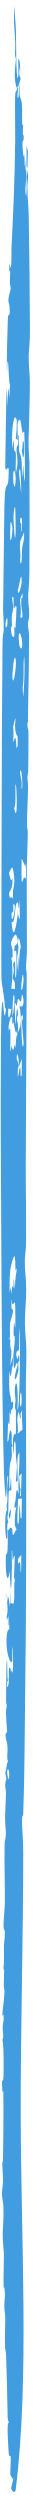
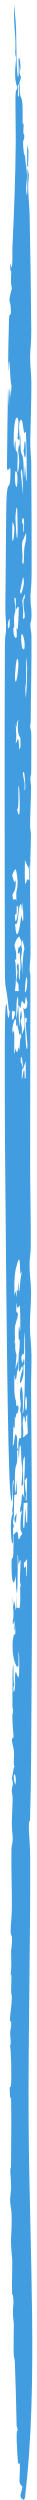
- <svg xmlns="http://www.w3.org/2000/svg" width="4" height="272" viewBox="0 0 4 272" fill="none">
-   <path d="M0.142 104.171C0.174 93.206 0.173 81.202 0.273 70.194C0.286 68.843 0.386 68.935 0.401 68.556C0.441 67.52 0.325 66.895 0.336 66.14C0.392 62.467 0.422 59.032 0.473 55.429C0.526 51.717 0.833 53.474 0.914 52.185C1.073 49.666 0.656 51.807 0.568 50.817C0.603 47.928 0.659 45.014 0.714 42.12C0.75 42.827 0.784 43.534 0.817 44.248C0.83 42.987 0.9 41.182 0.999 43.294C1.03 42.828 1.066 42.392 1.096 41.913C0.948 41.78 0.944 39.547 0.857 39.343C0.769 39.139 0.785 40.394 0.777 40.387C0.668 40.303 0.837 35.153 0.851 34.782C0.887 33.8 1.068 34.662 1.059 33.826C1.044 32.39 0.666 33.345 1.171 31.402C1.012 30.628 1.097 30.561 1.112 29.581C1.113 29.452 1.019 29.552 1.017 29.495C0.953 28.012 1.123 29.153 1.133 29.145C1.294 29.011 1.228 27.419 1.245 27.084C1.452 22.878 1.593 19.797 1.654 15.358C1.667 14.399 1.613 11.476 1.644 10.547C1.674 9.632 1.788 10.124 1.845 9.645C1.57 8.875 1.542 8.142 1.731 6.418C1.531 5.775 1.694 5.858 1.658 4.628C1.628 3.604 1.391 1.818 1.603 0.692C1.579 1.984 1.68 1.851 1.734 3.306C1.753 3.79 1.738 8.84 1.947 8.465C2.056 8.269 1.963 6.595 1.983 6.531C2.1 6.154 2.24 7.089 2.187 7.917C2.164 7.71 2.141 7.462 2.119 7.24C1.966 9.099 2.529 7.822 2.036 9.234C1.976 9.408 1.914 9.34 1.849 9.628C1.875 9.687 1.942 9.335 1.952 9.639C1.963 9.948 1.837 10.536 1.941 10.624C2.092 10.756 2.037 9.472 2.046 9.376C2.045 9.375 2.044 9.374 2.043 9.373C2.127 8.52 2.13 10.302 2.144 10.387C2.236 10.939 2.31 10.563 2.385 11.391C2.428 11.863 2.397 13.066 2.41 13.509C2.423 13.95 2.497 13.264 2.512 13.561C2.526 13.858 2.47 14.227 2.487 14.575C2.494 14.724 2.574 14.717 2.576 14.789C2.604 15.563 2.44 15.055 2.447 15.756C2.452 16.211 2.602 17.737 2.652 16.685C2.666 17.191 2.676 17.684 2.687 18.187C2.712 17.869 2.729 17.542 2.758 17.233C2.717 18.179 2.852 18.607 2.86 19.2C2.868 19.794 2.702 20.325 2.779 20.977C2.945 22.371 2.879 18.922 2.911 18.494C2.923 18.327 3.05 18.968 3.053 19.067C3.067 19.505 2.973 20.023 2.976 20.361C2.987 21.571 3.106 22.312 3.126 23.465C3.195 27.391 3.245 32.261 3.257 35.98C3.262 37.365 3.122 38.198 3.124 38.82C3.128 40.274 3.246 40.453 3.248 41.721C3.25 43.609 3.137 46.269 3.109 47.845C3.089 48.936 3.201 49.924 3.202 50.208C3.229 54.151 3.209 58.949 3.198 62.217C3.193 63.754 3.061 64.483 3.064 64.8C3.075 66.165 3.187 65.799 3.171 66.906C3.163 67.503 3.057 67.614 3.052 67.694C3.015 68.398 3.153 68.539 3.155 69.088C3.17 72.248 3.068 75.291 3.043 78.419C3.041 78.646 2.98 78.626 2.982 78.773C2.995 79.404 3.093 79.111 3.097 79.771C3.107 81.143 3.086 82.552 3.069 84.007C3.067 84.151 2.988 84.215 2.986 84.545C2.985 84.875 3.059 85.126 3.053 85.644C3.037 86.998 2.943 88.334 2.932 89.768C2.931 90.005 3.025 90.299 3.023 90.655C3.015 91.772 2.923 93.425 2.916 94.382C2.895 97.539 2.938 100.452 2.928 103.426C2.925 104.124 2.835 104.743 2.831 105.107C2.824 105.927 2.909 105.308 2.907 106.139C2.884 112.922 2.821 119.731 2.802 126.595C2.794 129.29 2.868 132.571 2.835 135.176C2.821 136.259 2.705 136.455 2.701 137.221C2.695 138.588 2.841 138.836 2.851 140.278C2.858 141.428 2.706 142.746 2.71 143.943C2.715 145.139 2.856 145.692 2.868 147.067C2.878 148.199 2.807 149.78 2.813 151.013C2.868 162.31 2.886 173.435 2.732 184.801C2.677 188.811 2.681 193.261 2.525 197.406C2.511 197.795 2.375 197.199 2.399 198.447C2.412 199.118 2.528 200.054 2.528 201.604C2.529 210.82 2.238 220.649 2.254 230.02C2.278 244.056 3.207 258.607 1.723 270.799C1.65 271.397 1.305 271.071 1.208 270.712C1.28 270.38 1.364 270.073 1.445 269.725C1.014 269.285 1.126 269.362 1.171 267.738C1.199 266.738 1.011 267.536 0.96 267.003C0.895 266.311 0.693 263.065 0.977 263.69C0.928 263.489 0.882 263.303 0.834 263.107C0.799 260.757 0.736 258.474 0.662 256.175C0.649 255.778 0.559 255.76 0.546 255.35C0.511 254.248 0.573 253.374 0.569 252.239C0.566 251.623 0.462 251.537 0.472 250.73C0.482 249.923 0.622 249.941 0.473 248.84C0.295 249.556 0.434 246.358 0.428 245.221C0.427 245.055 0.274 243.701 0.295 242.981C0.315 242.259 0.42 241.164 0.367 240.047C0.342 239.523 0.22 239.205 0.215 238.64C0.212 238.243 0.323 237.766 0.329 237.263C0.336 236.76 0.25 235.672 0.249 235.473C0.246 234.753 0.32 235.547 0.326 235.055C0.352 232.68 0.403 229.92 0.36 227.578C0.355 227.29 0.263 227.688 0.26 227.65C0.156 225.695 0.27 226.739 0.353 226.211C0.434 225.7 0.405 221.959 0.247 221.931C0.445 221.816 0.297 220.984 0.292 220.768C0.273 219.927 0.443 220.093 0.393 219.278C0.375 218.979 0.258 219.56 0.262 219.239C0.274 218.445 0.462 217.731 0.484 216.673C0.49 216.418 0.407 216.335 0.412 215.881C0.416 215.426 0.524 213.522 0.347 214.4C0.491 213.245 0.415 213.012 0.424 211.668C0.426 211.328 0.561 210.89 0.523 210.166C0.509 209.921 0.381 209.927 0.381 209.559C0.382 208.715 0.518 207.921 0.527 206.851C0.544 204.85 0.459 202.719 0.5 200.632C0.511 200.065 0.639 200.207 0.645 199.382C0.645 199.261 0.538 198.267 0.55 197.697C0.558 197.354 0.643 195.577 0.65 195.219C0.663 194.626 0.538 194.52 0.564 194.195C0.638 193.257 0.819 194.01 0.571 192.88C0.712 192.509 0.701 191.849 0.873 191.638C0.686 191.253 0.869 190.755 0.809 190.01C0.748 189.264 0.387 188.651 0.779 188.472C0.733 188.124 0.657 186.64 0.652 186.39C0.638 185.653 0.745 186.047 0.732 185.491C0.73 185.393 0.656 185.495 0.665 184.866C0.672 184.454 0.687 181.43 0.698 181.25C0.822 179.19 0.767 182.372 0.846 182.818C0.825 182.897 0.803 182.974 0.782 183.058C0.744 183.968 0.913 183.451 0.953 183.038C0.994 182.626 0.922 181.854 0.978 181.512C1.006 181.341 1.207 181.447 1.181 181.964C1.244 181.411 1.307 182.167 1.366 181.948C1.43 181.708 1.459 179.223 1.349 179.209C1.343 179.673 1.345 180.251 1.338 180.721C1.144 181.334 0.495 179.467 0.763 177.758C0.957 176.518 1.101 178.563 0.952 175.628C0.943 176.079 0.924 176.461 0.914 176.871C0.77 176.914 0.931 176.25 0.886 175.906C0.864 175.742 0.759 176.757 0.728 175.875C0.937 175.117 0.732 174.533 0.734 173.262C0.769 173.615 0.805 173.969 0.84 174.323C0.997 172.175 1.028 177.165 1.127 172.988C1.132 173.49 1.128 173.991 1.137 174.496C1.213 174.251 1.434 174.644 1.481 174.425C1.607 173.85 1.536 172.999 1.549 172.298C1.555 171.991 1.614 172.182 1.614 172.156C1.623 171.736 1.534 171.828 1.53 171.459C1.525 170.995 1.615 169.655 1.606 169.438C1.583 168.875 1.407 169.811 1.394 169.757C1.311 169.398 1.384 168.666 1.274 168.704C1.343 170.466 1.227 175.543 1.062 170.949C0.88 172.215 0.637 171.848 0.624 170.027C0.614 168.521 0.708 169.493 0.819 168.709C0.833 168.608 0.892 166.591 0.816 166.487C0.991 166.569 1.149 165.913 1.329 166.354C1.355 166.419 1.341 167.246 1.488 166.958C1.562 166.814 1.722 166.4 1.815 166.467C1.751 166.297 1.679 166.118 1.612 165.945C1.598 164.705 1.668 164.529 1.791 163.851C1.741 163.882 1.527 164.508 1.595 163.556C1.599 163.507 1.675 163.465 1.714 162.982C1.794 162.005 1.818 161.801 2.038 162.552C1.918 160.527 2.169 160.092 2.104 158.016C1.815 158.428 1.884 159.158 1.932 161.059C1.863 161.141 1.796 161.179 1.726 161.264C1.89 158.735 1.87 159.985 1.737 158.551C1.704 158.2 1.747 156.33 1.552 156.953C1.506 157.101 1.507 158.263 1.436 158.129C1.422 158.103 1.393 156.691 1.412 156.566C1.646 155.004 1.795 157.798 1.727 153.493C1.725 153.374 1.642 153.332 1.631 153.101C1.611 152.665 1.708 152.66 1.687 152.27C1.666 151.881 1.538 151.341 1.661 150.756C1.884 149.686 2 152.212 1.88 153.336C2.164 153.793 2.2 145.759 2.178 145.261C2.079 143.087 2.127 146.705 2.047 146.891C2.013 146.968 1.588 146.928 1.861 147.844C1.941 148.115 2.054 146.984 2.096 147.659C2.139 148.335 2.014 148.067 2.006 148.116C1.975 148.284 2.019 149.003 2.001 149.096C1.726 150.529 1.318 150.396 1.928 148.497C1.795 147.669 1.571 149.569 1.482 148.539C1.374 147.288 1.572 146.376 1.581 146.218C1.692 144.334 1.4 146.506 1.499 144.204C1.554 142.923 1.681 146.123 1.673 143.196C1.666 140.746 1.563 142.068 1.339 141.89C1.287 141.847 1.227 140.505 1.244 142.333C1.302 142.385 1.379 142.483 1.432 142.599C1.388 143.047 1.093 143.794 1.081 144.031C1.029 145.194 1.181 145.139 0.999 145.824C1.197 145.335 1.076 146.132 1.116 146.431C1.264 147.543 1.326 146.086 1.121 148.579C1.214 148.254 1.305 147.961 1.398 147.646C1.4 147.946 1.402 148.245 1.404 148.544C1.2 148.989 1.22 150.579 1.022 149.139C0.958 150.869 1 151.569 1.155 151.949C1.185 152.021 1.196 152.281 1.198 152.586C1.242 152.529 1.379 152.455 1.395 152.503C1.541 152.935 1.284 153.601 1.188 153.373C1.183 153.587 1.177 153.756 1.174 153.816C1.158 154.194 1.073 153.452 1.041 153.759C1.031 153.86 1.046 154.926 1.011 154.947C0.781 155.075 0.953 153.32 0.807 156.844C1.015 156.93 0.975 155.293 1.195 155.714C1.431 156.166 1.108 157.086 1.399 157.288C1.351 157.363 1.311 157.396 1.256 157.46C1.378 158.886 1.135 158.904 1.08 159.34C0.972 160.186 0.973 164.075 1.197 160.584C1.216 161.094 1.224 161.616 1.24 162.124C0.805 162.238 0.979 161.929 0.903 164.377C0.887 164.916 0.695 165.091 0.92 165.62C0.697 165.547 0.826 167.142 0.798 167.291C0.619 168.244 0.387 164.7 0.783 164.247C0.632 163.649 0.835 163.652 0.81 162.984C0.775 162.019 0.736 161.885 0.89 160.74C0.683 159.612 0.781 165.152 0.513 161.793C0.246 158.433 0.162 138.873 0.137 134.31C0.091 126.043 0.058 121.697 0.098 114.271C0.102 113.539 0.102 108.009 0.341 109.159C0.376 109.324 0.46 111.703 0.659 109.664C0.544 110.078 0.475 108.879 0.464 108.778C0.202 106.469 0.131 107.805 0.142 104.171ZM2.356 93.405C2.283 98.148 2.459 94.664 2.824 95.651C2.827 95.042 2.83 94.436 2.833 93.827C2.81 93.987 2.786 94.144 2.762 94.304C2.762 94.305 2.762 94.306 2.762 94.306C2.627 94.007 2.492 93.705 2.356 93.405ZM2.89 15.87C2.937 16.055 2.985 16.238 3.032 16.439C3.015 17.066 2.997 17.69 2.98 18.317C2.947 18.242 2.914 18.169 2.882 18.094C2.886 17.353 2.89 16.614 2.89 15.87ZM1.931 153.999C1.793 154.886 2.033 154.807 1.919 155.985C2.097 155.841 2.272 155.682 2.448 155.53C2.425 154.633 2.358 154.429 2.405 153.454C2.348 153.567 2.29 153.683 2.232 153.794C2.244 153.956 2.257 154.129 2.267 154.286C2.107 154.536 2.089 152.978 1.93 153.996C1.93 153.997 1.931 153.998 1.931 153.999ZM1.968 163.091C1.944 163.568 1.85 165.458 1.922 165.717C2.168 166.592 2.03 161.258 2.237 165.189C2.272 165.172 2.306 165.19 2.341 165.19C2.356 164.473 2.369 163.758 2.381 163.036C2.243 163.074 2.107 163.048 1.968 163.091ZM2.308 110.56C2.286 111.294 2.391 114.79 2.553 113.651C2.6 113.316 2.38 111.754 2.392 111.161C2.4 110.777 2.522 111.208 2.479 110.449C2.425 110.483 2.364 110.503 2.309 110.562C2.309 110.562 2.308 110.561 2.308 110.56ZM1.593 109.182C1.612 109.941 1.638 110.709 1.658 111.473C1.801 110.916 1.715 109.82 1.913 109.756C1.928 109.965 1.942 110.172 1.956 110.381C1.912 110.54 1.868 110.697 1.824 110.855C1.93 111.51 1.985 111.113 1.949 112.333C2.252 111.597 2.413 111.46 2.117 109.37C2.279 109.765 2.81 109.396 2.436 108.236C2.366 108.02 2.316 108.924 2.304 108.934C2.165 109.073 2.078 108.571 1.946 108.72C1.886 108.786 1.885 109.338 1.802 109.421C1.761 109.458 1.648 108.933 1.593 109.182ZM2.305 107.674C2.388 107.909 2.591 107.107 2.553 106.411C2.494 105.325 2.298 107.037 2.305 107.674ZM2.889 15.866C2.889 15.867 2.889 15.869 2.89 15.87C2.889 15.87 2.889 15.869 2.889 15.868C2.889 15.867 2.889 15.867 2.889 15.866ZM2.075 160.631C2.145 161.194 2.131 162.026 2.245 161.965C2.222 162.238 2.199 162.514 2.176 162.788C2.21 162.785 2.244 162.78 2.278 162.778C2.303 161.955 2.327 161.135 2.352 160.312C2.26 160.415 2.167 160.51 2.075 160.631ZM1.962 169.594C1.947 170.628 2.105 169.761 2.179 169.988C2.253 170.216 2.189 171.137 2.297 171.029C2.303 170.42 2.31 169.785 2.316 169.169C2.198 169.331 2.079 169.444 1.962 169.596C1.962 169.595 1.962 169.594 1.962 169.594ZM2.55 74.048C2.514 74.75 2.397 74.463 2.53 75.849C2.53 75.847 2.53 75.846 2.53 75.845C2.632 74.528 2.724 72.832 2.636 71.377C2.508 72.266 2.607 72.945 2.55 74.048ZM2.289 151.547C2.196 151.251 2.113 152.63 2.199 152.935C2.338 153.428 2.43 151.999 2.289 151.547ZM1.824 45.712C1.54 44.644 1.208 46.664 1.34 48.782C1.352 48.965 1.449 47.599 1.503 48.004C1.509 48.045 1.499 48.795 1.539 48.981C1.578 49.167 1.672 48.972 1.71 49.277C1.777 49.811 1.646 51.017 1.734 51.417C1.746 51.47 1.873 50.722 1.878 50.675C1.957 49.907 1.796 49.166 1.796 49.047C1.792 48.435 1.92 48.528 1.951 48.374C2.008 48.083 1.954 47.569 1.958 47.533C2.074 46.606 2.034 48.725 2.079 49.012C2.201 49.783 2.319 49.07 2.383 50.919C2.389 51.095 2.373 53.197 2.526 50.548C2.806 55.751 2.706 47.935 2.643 47.087C2.614 46.696 2.49 47.287 2.436 47.05C2.312 46.508 2.294 45.584 2.116 45.666C1.743 45.843 1.983 47.056 1.917 47.892C1.837 47.804 1.758 47.77 1.679 47.607C1.785 47.858 1.846 45.789 1.825 45.712C1.825 45.712 1.825 45.712 1.824 45.712ZM2.201 58.881C2.084 60.049 2.32 59.967 2.181 61.037C2.389 61.982 2.381 60.12 2.394 59.903C2.451 58.913 2.68 58.937 2.614 57.923C2.476 58.271 2.338 58.554 2.201 58.881ZM2.335 48.719C2.451 49.501 2.455 48.102 2.478 48.046C2.721 47.429 2.659 51.616 2.335 48.719ZM1.819 115.11C1.809 115.507 1.924 115.256 1.956 115.606C1.989 115.956 1.887 117.155 1.958 117.125C2.029 117.095 2.222 114.898 2.253 117.104C2.293 117.029 2.323 117.055 2.359 117.019C2.363 116.412 2.367 115.801 2.37 115.195C2.254 115.527 2.132 115.867 2.02 116.187C1.93 115.846 2.048 115.655 2.048 115.637C2.048 115.637 2.047 115.637 2.047 115.637C2.04 115.003 1.84 114.219 1.819 115.11ZM2.292 83.854C2.007 83.734 2.322 84.672 2.356 85.056C2.39 85.441 2.282 85.968 2.406 85.77C2.493 85.149 2.324 83.867 2.292 83.854C2.292 83.854 2.292 83.854 2.292 83.854ZM2.178 65.228C2.244 66.208 2.318 66.053 2.229 67.251C2.298 67.204 2.369 67.158 2.437 67.112C2.442 66.161 2.242 66.227 2.326 65.126C2.34 64.945 2.499 65.333 2.45 64.518C2.364 64.754 2.268 64.994 2.178 65.228ZM2.416 70.083C2.409 68.959 1.855 68.065 2.099 70.137C2.135 70.444 2.421 70.929 2.416 70.083ZM1.843 104.737C1.82 106.65 1.918 104.477 2.005 103.979C2.058 108.433 1.984 103.477 2.271 103.033C2.191 102.489 2.009 101.47 1.956 102.601C1.933 103.073 2.019 102.901 2.018 102.929C1.994 103.798 1.856 103.692 1.843 104.737ZM2.195 56.851C2.199 56.923 2.295 56.81 2.314 57.04C2.332 57.27 2.263 57.79 2.322 57.841C2.381 57.893 2.431 56.85 2.389 56.529C2.346 56.209 2.16 56.198 2.195 56.851ZM1.93 64.191C1.996 65.147 2.357 63.585 2.356 63.377C2.344 61.551 2.042 64.245 1.93 64.191ZM1.257 100.293C1.428 102.599 1.748 100.913 1.941 99.47C1.903 99.279 1.866 99.083 1.829 98.895C2.057 99.762 2.281 101.282 2.091 97.902C2.03 99.751 1.973 98.203 1.96 98.191C1.536 97.985 1.723 100.726 1.257 100.291C1.257 100.291 1.257 100.292 1.257 100.293ZM2.308 53.743C2.31 52.739 2.246 50.13 2.056 51.346C2.14 52.146 2.224 52.943 2.308 53.743ZM1.142 138.043C1.033 138.863 1.032 139.619 1.035 140.63C1.193 139.72 1.208 140.319 1.245 140.626C1.3 141.091 1.3 139.964 1.31 139.96C1.457 139.982 1.477 140.701 1.479 139.064C1.529 139.468 1.579 139.868 1.628 140.273C1.639 139.025 1.736 138.732 1.856 137.94C1.568 138.708 1.75 137.697 1.611 136.778C1.542 136.319 1.198 137.626 1.142 138.046C1.142 138.045 1.142 138.044 1.142 138.043ZM1.191 102.675C1.241 102.913 1.31 103.13 1.368 103.36C1.373 103.61 1.377 103.861 1.381 104.111C1.336 104.142 1.288 104.168 1.244 104.204C1.23 104.533 1.293 104.405 1.299 104.503C1.299 104.503 1.299 104.503 1.298 104.503C1.377 105.908 1.366 106.484 1.221 107.584C1.36 107.585 1.5 107.585 1.639 107.586C1.626 107.338 1.614 107.088 1.602 106.841C1.528 106.709 1.454 106.577 1.379 106.445C1.422 106.159 1.464 105.875 1.506 105.589C1.48 105.359 1.453 105.084 1.427 104.885C1.821 103.744 1.547 106.34 1.708 106.363C1.812 106.379 1.817 103.764 1.747 103.387C1.737 103.333 1.444 103.897 1.599 102.941C1.623 102.792 2.251 102.741 1.747 101.708C1.675 101.561 1.284 102.072 1.191 102.675ZM0.953 112.17C1.36 110.701 0.916 116.126 1.254 113.785C1.436 114.454 1.434 114.33 1.601 113.658C1.616 113.599 1.665 114.064 1.671 114.024C1.764 113.395 1.719 112.637 1.883 112.632C1.875 112.462 1.867 112.302 1.859 112.132C1.702 112.84 1.602 111.713 1.473 111.276C1.415 111.078 1.395 111.534 1.344 111.367C1.325 111.305 1.365 110.668 1.311 110.641C1.189 110.587 1.022 110.986 0.929 111.664C0.929 111.664 0.929 111.664 0.929 111.664C0.936 111.834 0.945 112 0.953 112.17ZM1.403 80.75C1.626 80.5 1.693 79.498 1.794 81.425C1.838 81.33 1.882 81.232 1.926 81.136C1.923 80.812 1.921 80.497 1.918 80.167C1.268 79.174 2.013 77.369 1.545 78.525C1.494 78.651 1.548 79.422 1.413 78.661C1.413 78.662 1.413 78.663 1.413 78.664C1.451 79.726 1.529 79.86 1.403 80.75ZM1.531 87.861C1.989 90.313 1.804 84.476 1.677 85.451C1.665 85.539 1.756 88.053 1.531 87.861ZM1.198 68.198C1.186 69.296 1.437 69.37 1.528 69.26C1.62 69.149 1.531 68.388 1.545 68.29C1.594 67.971 1.622 68.649 1.689 68.234C1.71 68.097 1.807 66.183 1.796 66.096C1.738 65.609 1.528 66.32 1.504 66.18C1.428 65.726 1.538 65.11 1.428 64.978C1.194 64.694 1.437 65.844 1.44 66.038C1.449 66.623 1.317 66.572 1.288 67.01C1.26 67.448 1.305 67.734 1.294 68.121C1.29 68.25 1.199 68.142 1.198 68.198ZM1.716 71.832C1.53 70.684 1.312 73.477 1.355 73.809C1.484 74.784 1.805 72.382 1.716 71.832ZM1.573 108.491C1.438 107.441 1.317 109.886 1.37 110.585C1.428 110.455 1.619 108.852 1.573 108.491ZM1.26 99.653C1.299 100.618 1.615 99.34 1.614 98.535C1.411 98.062 1.45 98.507 1.439 99.033C1.429 99.558 1.229 98.9 1.26 99.653ZM1.469 56.284C1.465 56.492 1.622 59.847 1.699 57.92C1.705 57.773 1.684 55.425 1.653 55.246C1.591 54.888 1.48 55.747 1.469 56.284ZM0.975 95.025C1.15 95.536 1.146 96.039 1.355 95.57C1.355 95.569 1.355 95.569 1.355 95.568C1.414 96.86 0.989 96.916 0.997 97.195C1.025 98.169 1.331 97.247 1.428 97.859C1.34 96.437 1.543 96.845 1.56 95.765C1.563 95.522 1.445 94.552 1.37 94.41C1.294 94.268 1.065 94.762 0.975 95.025ZM1.443 51.545C1.371 52.677 1.654 53.715 1.705 52.145C1.73 51.379 1.487 50.854 1.443 51.545ZM0.952 164.721C1.028 164.548 1.104 164.37 1.179 164.185C1.196 164.603 1.213 165.021 1.23 165.439C1.207 165.108 1.185 164.778 1.163 164.445C1.134 165.229 0.995 165.587 0.952 164.723C0.952 164.722 0.952 164.721 0.952 164.721ZM0.792 192.635C0.718 192.986 0.94 193.678 0.958 193.59C1.091 192.93 0.894 192.149 0.792 192.635ZM0.885 110.039C0.849 111.343 1.217 110.448 1.245 109.649C1.174 110.137 0.906 109.299 0.885 110.039ZM0.846 182.818C0.878 182.701 0.91 182.583 0.941 182.452C0.896 182.865 0.867 182.936 0.846 182.818ZM1.145 56.816C1.117 57.015 1.088 58.487 1.122 58.686C1.193 59.099 1.399 57.952 1.339 57.276C1.333 57.201 1.174 56.618 1.145 56.819C1.145 56.818 1.145 56.817 1.145 56.816ZM0.806 166.484C0.81 166.482 0.813 166.483 0.816 166.487C0.813 166.486 0.809 166.486 0.806 166.484ZM0.231 221.942C0.236 221.934 0.242 221.93 0.247 221.931C0.242 221.934 0.236 221.94 0.231 221.942ZM0.797 67.199C0.448 67.688 0.629 68.818 0.804 67.926C0.813 67.876 0.796 67.318 0.797 67.199Z" fill="#419DDF" />
+ <svg xmlns="http://www.w3.org/2000/svg" width="4" height="271" viewBox="0 0 4 271" fill="none">
+   <path d="M0.524 104.023C0.517 93.058 0.47 81.054 0.53 70.046C0.538 68.695 0.639 68.787 0.652 68.408C0.689 67.371 0.57 66.747 0.578 65.992C0.62 62.319 0.638 58.883 0.676 55.28C0.715 51.569 1.028 53.325 1.104 52.035C1.254 49.515 0.845 51.658 0.754 50.668C0.778 47.779 0.822 44.865 0.867 41.971C0.905 42.678 0.943 43.384 0.978 44.099C0.986 42.837 1.049 41.032 1.156 43.144C1.186 42.678 1.22 42.242 1.249 41.762C1.1 41.63 1.088 39.397 1 39.193C0.912 38.989 0.932 40.245 0.924 40.237C0.814 40.154 0.964 35.004 0.977 34.632C1.009 33.651 1.194 34.511 1.182 33.676C1.161 32.239 0.786 33.197 1.285 31.252C1.123 30.478 1.207 30.411 1.218 29.431C1.22 29.302 1.126 29.402 1.124 29.345C1.054 27.863 1.228 29.002 1.238 28.995C1.398 28.86 1.327 27.269 1.342 26.933C1.534 22.727 1.664 19.645 1.708 15.206C1.718 14.246 1.653 11.324 1.68 10.395C1.707 9.48 1.823 9.971 1.878 9.492C1.6 8.723 1.569 7.991 1.752 6.266C1.55 5.624 1.713 5.706 1.673 4.476C1.639 3.452 1.396 1.667 1.603 0.54C1.584 1.832 1.684 1.699 1.744 3.153C1.764 3.638 1.768 8.687 1.976 8.311C2.084 8.115 1.985 6.442 2.004 6.377C2.121 6.001 2.263 6.935 2.213 7.763C2.19 7.556 2.166 7.308 2.143 7.086C1.997 8.946 2.555 7.667 2.068 9.08C2.008 9.255 1.946 9.187 1.882 9.475C1.908 9.534 1.974 9.182 1.985 9.485C1.997 9.795 1.873 10.383 1.978 10.471C2.129 10.602 2.069 9.319 2.078 9.222C2.077 9.221 2.076 9.22 2.075 9.219C2.156 8.366 2.165 10.148 2.179 10.233C2.274 10.785 2.347 10.409 2.425 11.236C2.469 11.708 2.443 12.91 2.457 13.354C2.472 13.795 2.544 13.109 2.559 13.406C2.574 13.702 2.52 14.072 2.538 14.42C2.546 14.569 2.626 14.561 2.628 14.633C2.659 15.407 2.493 14.899 2.503 15.601C2.51 16.055 2.665 17.581 2.711 16.529C2.727 17.035 2.739 17.528 2.752 18.03C2.775 17.713 2.791 17.386 2.819 17.076C2.781 18.022 2.918 18.451 2.928 19.044C2.939 19.637 2.774 20.169 2.854 20.821C3.025 22.214 2.946 18.765 2.977 18.337C2.989 18.17 3.117 18.811 3.121 18.909C3.137 19.348 3.045 19.866 3.049 20.204C3.064 21.414 3.186 22.154 3.21 23.307C3.294 27.233 3.361 32.103 3.388 35.822C3.398 37.207 3.261 38.04 3.265 38.662C3.274 40.116 3.393 40.294 3.399 41.563C3.409 43.451 3.305 46.111 3.283 47.687C3.268 48.778 3.383 49.765 3.385 50.049C3.427 53.993 3.424 58.79 3.426 62.058C3.426 63.595 3.297 64.325 3.301 64.642C3.317 66.007 3.427 65.641 3.416 66.747C3.41 67.344 3.304 67.456 3.3 67.536C3.265 68.24 3.404 68.38 3.408 68.93C3.434 72.089 3.344 75.132 3.33 78.261C3.329 78.488 3.268 78.468 3.271 78.615C3.286 79.246 3.383 78.953 3.39 79.612C3.405 80.984 3.389 82.394 3.377 83.848C3.375 83.992 3.296 84.057 3.296 84.387C3.296 84.717 3.371 84.967 3.367 85.485C3.356 86.84 3.267 88.176 3.262 89.61C3.261 89.847 3.356 90.141 3.355 90.497C3.352 91.614 3.266 93.267 3.263 94.224C3.253 97.381 3.307 100.294 3.308 103.268C3.308 103.966 3.219 104.585 3.217 104.949C3.213 105.769 3.296 105.15 3.296 105.981C3.299 112.764 3.261 119.574 3.267 126.437C3.27 129.132 3.356 132.413 3.332 135.018C3.322 136.101 3.207 136.298 3.206 137.064C3.204 138.43 3.352 138.678 3.367 140.119C3.378 141.27 3.231 142.588 3.24 143.785C3.249 144.981 3.392 145.534 3.409 146.908C3.423 148.041 3.358 149.622 3.369 150.854C3.466 162.151 3.524 173.276 3.412 184.642C3.373 188.653 3.393 193.103 3.253 197.248C3.239 197.637 3.101 197.041 3.13 198.29C3.146 198.96 3.265 199.896 3.271 201.446C3.306 210.662 3.051 220.492 3.102 229.862C3.178 243.899 4.161 258.445 2.722 270.643C2.651 271.241 2.305 270.917 2.206 270.558C2.277 270.225 2.36 269.918 2.44 269.57C2.007 269.131 2.12 269.209 2.158 267.584C2.183 266.584 1.997 267.383 1.945 266.849C1.877 266.158 1.663 262.913 1.95 263.537C1.9 263.336 1.853 263.15 1.804 262.954C1.761 260.604 1.689 258.322 1.607 256.024C1.592 255.627 1.502 255.608 1.488 255.198C1.449 254.097 1.508 253.223 1.499 252.088C1.494 251.471 1.39 251.386 1.397 250.579C1.403 249.772 1.544 249.789 1.391 248.689C1.215 249.406 1.343 246.207 1.332 245.07C1.331 244.905 1.172 243.551 1.191 242.831C1.208 242.109 1.309 241.013 1.252 239.896C1.225 239.373 1.102 239.055 1.095 238.49C1.09 238.093 1.2 237.616 1.204 237.113C1.209 236.61 1.119 235.522 1.117 235.323C1.111 234.603 1.188 235.397 1.192 234.905C1.21 232.53 1.251 229.77 1.199 227.428C1.193 227.14 1.102 227.538 1.099 227.5C0.988 225.545 1.106 226.589 1.187 226.061C1.266 225.55 1.223 221.808 1.065 221.781C1.263 221.666 1.112 220.834 1.106 220.618C1.084 219.777 1.255 219.942 1.202 219.127C1.182 218.828 1.067 219.411 1.07 219.089C1.079 218.295 1.264 217.58 1.283 216.523C1.287 216.267 1.205 216.184 1.208 215.73C1.21 215.276 1.311 213.371 1.137 214.25C1.277 213.094 1.2 212.862 1.204 211.518C1.205 211.178 1.338 210.739 1.297 210.015C1.283 209.77 1.155 209.777 1.154 209.408C1.151 208.565 1.284 207.771 1.289 206.7C1.299 204.699 1.206 202.568 1.239 200.482C1.248 199.915 1.377 200.056 1.38 199.231C1.38 199.11 1.268 198.117 1.279 197.547C1.285 197.204 1.363 195.426 1.37 195.068C1.38 194.475 1.255 194.369 1.279 194.044C1.35 193.106 1.533 193.859 1.282 192.729C1.421 192.358 1.407 191.698 1.579 191.486C1.391 191.102 1.572 190.603 1.509 189.858C1.446 189.113 1.082 188.502 1.473 188.321C1.426 187.973 1.344 186.489 1.339 186.239C1.322 185.502 1.43 185.896 1.415 185.34C1.413 185.242 1.339 185.344 1.346 184.715C1.351 184.303 1.356 181.279 1.366 181.099C1.482 179.039 1.439 182.221 1.519 182.667C1.498 182.745 1.477 182.823 1.456 182.907C1.421 183.817 1.589 183.299 1.628 182.886C1.666 182.474 1.592 181.703 1.647 181.36C1.674 181.189 1.875 181.295 1.851 181.811C1.913 181.258 1.978 182.014 2.036 181.795C2.1 181.554 2.119 179.069 2.009 179.056C2.005 179.52 2.009 180.098 2.004 180.567C1.812 181.181 1.156 179.317 1.418 177.607C1.608 176.366 1.758 178.411 1.599 175.476C1.592 175.927 1.574 176.309 1.566 176.719C1.421 176.763 1.58 176.098 1.534 175.755C1.512 175.59 1.41 176.605 1.376 175.724C1.582 174.966 1.374 174.382 1.372 173.111C1.409 173.464 1.445 173.818 1.482 174.171C1.631 172.023 1.681 177.013 1.764 172.835C1.771 173.338 1.769 173.838 1.779 174.343C1.855 174.099 2.077 174.49 2.124 174.271C2.247 173.696 2.173 172.845 2.184 172.144C2.188 171.837 2.248 172.027 2.248 172.002C2.255 171.581 2.167 171.674 2.162 171.305C2.155 170.841 2.24 169.501 2.23 169.283C2.205 168.721 2.032 169.657 2.019 169.603C1.935 169.245 2.005 168.512 1.895 168.551C1.971 170.313 1.874 175.39 1.692 170.797C1.514 172.063 1.27 171.697 1.251 169.877C1.235 168.37 1.333 169.342 1.44 168.558C1.454 168.457 1.505 166.439 1.429 166.336C1.605 166.417 1.76 165.76 1.941 166.201C1.968 166.265 1.957 167.093 2.103 166.804C2.176 166.66 2.335 166.245 2.428 166.312C2.363 166.142 2.291 165.964 2.223 165.791C2.204 164.551 2.274 164.374 2.395 163.696C2.344 163.727 2.133 164.354 2.197 163.402C2.201 163.353 2.277 163.311 2.314 162.827C2.39 161.85 2.414 161.646 2.637 162.396C2.509 160.372 2.758 159.936 2.685 157.86C2.399 158.273 2.47 159.003 2.525 160.903C2.457 160.986 2.389 161.025 2.32 161.11C2.475 158.58 2.459 159.83 2.321 158.397C2.287 158.046 2.323 156.175 2.13 156.8C2.084 156.947 2.089 158.109 2.018 157.976C2.004 157.95 1.969 156.537 1.988 156.413C2.216 154.85 2.376 157.643 2.292 153.339C2.29 153.22 2.207 153.178 2.195 152.947C2.173 152.511 2.27 152.505 2.248 152.116C2.225 151.727 2.095 151.187 2.215 150.602C2.434 149.531 2.56 152.056 2.444 153.181C2.731 153.637 2.737 145.603 2.712 145.105C2.606 142.931 2.667 146.549 2.588 146.735C2.554 146.812 2.128 146.774 2.405 147.689C2.487 147.96 2.595 146.828 2.64 147.504C2.685 148.179 2.559 147.912 2.551 147.961C2.521 148.129 2.567 148.847 2.549 148.941C2.28 150.375 1.872 150.243 2.474 148.342C2.338 147.514 2.121 149.415 2.029 148.386C1.916 147.135 2.111 146.222 2.119 146.065C2.223 144.18 1.939 146.353 2.03 144.051C2.08 142.769 2.219 145.969 2.2 143.042C2.184 140.592 2.086 141.915 1.861 141.737C1.809 141.695 1.744 140.352 1.768 142.18C1.826 142.232 1.903 142.33 1.957 142.446C1.914 142.894 1.622 143.642 1.612 143.88C1.563 145.043 1.715 144.987 1.536 145.673C1.731 145.183 1.614 145.98 1.655 146.279C1.807 147.39 1.864 145.933 1.668 148.427C1.76 148.102 1.85 147.808 1.941 147.493C1.944 147.792 1.947 148.092 1.951 148.391C1.749 148.837 1.775 150.426 1.571 148.987C1.514 150.718 1.558 151.417 1.715 151.796C1.745 151.868 1.757 152.128 1.759 152.434C1.804 152.376 1.94 152.302 1.957 152.35C2.104 152.781 1.85 153.449 1.753 153.221C1.748 153.435 1.743 153.604 1.74 153.663C1.725 154.042 1.637 153.3 1.607 153.607C1.598 153.708 1.617 154.775 1.581 154.795C1.352 154.924 1.517 153.168 1.384 156.693C1.593 156.778 1.547 155.141 1.768 155.562C2.005 156.013 1.687 156.934 1.978 157.135C1.93 157.21 1.89 157.243 1.836 157.307C1.963 158.733 1.72 158.752 1.666 159.188C1.562 160.034 1.578 163.923 1.788 160.431C1.809 160.942 1.819 161.463 1.837 161.971C1.402 162.087 1.575 161.778 1.509 164.225C1.494 164.764 1.302 164.94 1.53 165.468C1.307 165.397 1.442 166.991 1.414 167.14C1.238 168.094 0.993 164.551 1.388 164.096C1.234 163.498 1.437 163.5 1.41 162.833C1.371 161.868 1.332 161.734 1.482 160.589C1.271 159.462 1.389 165.001 1.109 161.643C0.829 158.284 0.673 138.725 0.631 134.162C0.555 125.895 0.505 121.549 0.518 114.123C0.519 113.391 0.499 107.861 0.742 109.011C0.777 109.176 0.87 111.554 1.062 109.514C0.949 109.929 0.875 108.729 0.863 108.629C0.593 106.321 0.527 107.657 0.524 104.023ZM2.699 93.249C2.644 97.992 2.807 94.508 3.175 95.493C3.176 94.885 3.177 94.278 3.178 93.669C3.155 93.829 3.132 93.987 3.109 94.147C3.109 94.148 3.109 94.148 3.109 94.149C2.972 93.85 2.836 93.549 2.699 93.249ZM2.946 15.713C2.994 15.899 3.043 16.081 3.09 16.282C3.075 16.909 3.06 17.533 3.045 18.159C3.012 18.085 2.979 18.012 2.946 17.938C2.948 17.196 2.949 16.457 2.946 15.713ZM2.498 153.844C2.363 154.731 2.603 154.651 2.494 155.83C2.671 155.685 2.845 155.525 3.02 155.373C2.994 154.476 2.927 154.272 2.97 153.297C2.913 153.411 2.856 153.527 2.798 153.638C2.81 153.8 2.824 153.973 2.835 154.13C2.676 154.38 2.652 152.823 2.497 153.841C2.497 153.842 2.497 153.843 2.498 153.844ZM2.569 162.936C2.546 163.413 2.459 165.303 2.533 165.561C2.782 166.436 2.624 161.102 2.845 165.033C2.88 165.015 2.914 165.033 2.949 165.033C2.961 164.316 2.972 163.601 2.982 162.879C2.844 162.918 2.708 162.892 2.569 162.936ZM2.715 110.404C2.695 111.138 2.813 114.634 2.97 113.494C3.017 113.159 2.791 111.598 2.801 111.005C2.807 110.621 2.931 111.051 2.885 110.293C2.831 110.326 2.77 110.347 2.715 110.406C2.715 110.406 2.715 110.405 2.715 110.404ZM1.994 109.029C2.016 109.787 2.044 110.556 2.068 111.319C2.209 110.762 2.118 109.666 2.317 109.602C2.332 109.811 2.347 110.017 2.362 110.226C2.318 110.386 2.275 110.543 2.232 110.7C2.339 111.355 2.393 110.959 2.362 112.179C2.662 111.441 2.823 111.304 2.519 109.215C2.682 109.609 3.212 109.238 2.833 108.08C2.763 107.863 2.716 108.768 2.705 108.778C2.565 108.918 2.477 108.416 2.345 108.565C2.286 108.632 2.286 109.184 2.204 109.266C2.164 109.305 2.049 108.78 1.994 109.029ZM2.7 107.518C2.785 107.753 2.985 106.95 2.944 106.254C2.881 105.168 2.691 106.881 2.7 107.518ZM2.945 15.709C2.946 15.711 2.946 15.712 2.946 15.713C2.945 15.713 2.945 15.712 2.945 15.711C2.945 15.711 2.945 15.71 2.945 15.709ZM2.667 160.475C2.738 161.037 2.728 161.87 2.842 161.808C2.819 162.082 2.797 162.358 2.775 162.631C2.809 162.629 2.844 162.624 2.878 162.621C2.899 161.798 2.92 160.978 2.942 160.156C2.85 160.259 2.758 160.354 2.667 160.475ZM2.587 169.438C2.575 170.472 2.73 169.605 2.805 169.832C2.88 170.059 2.819 170.98 2.927 170.872C2.931 170.263 2.935 169.628 2.939 169.012C2.822 169.175 2.703 169.288 2.587 169.44C2.587 169.439 2.587 169.439 2.587 169.438ZM2.821 73.892C2.788 74.593 2.669 74.307 2.808 75.692C2.808 75.691 2.808 75.69 2.808 75.689C2.905 74.371 2.991 72.675 2.897 71.22C2.773 72.11 2.874 72.788 2.821 73.892ZM2.847 151.391C2.753 151.095 2.675 152.474 2.762 152.778C2.903 153.271 2.989 151.842 2.847 151.391ZM1.991 45.558C1.702 44.491 1.378 46.513 1.518 48.63C1.53 48.814 1.622 47.447 1.678 47.852C1.684 47.893 1.677 48.643 1.717 48.829C1.757 49.014 1.851 48.819 1.89 49.124C1.959 49.658 1.832 50.865 1.922 51.264C1.934 51.317 2.058 50.569 2.063 50.522C2.139 49.753 1.976 49.012 1.974 48.894C1.969 48.282 2.097 48.375 2.127 48.22C2.184 47.928 2.127 47.415 2.131 47.379C2.243 46.452 2.211 48.571 2.258 48.858C2.382 49.629 2.498 48.915 2.568 50.764C2.575 50.94 2.567 53.042 2.711 50.392C3.01 55.594 2.881 47.779 2.815 46.93C2.784 46.539 2.662 47.132 2.607 46.894C2.482 46.353 2.46 45.429 2.283 45.512C1.91 45.69 2.154 46.903 2.092 47.738C2.011 47.651 1.932 47.617 1.853 47.455C1.959 47.705 2.012 45.636 1.991 45.558C1.991 45.558 1.991 45.558 1.991 45.558ZM2.416 58.726C2.304 59.894 2.539 59.812 2.404 60.882C2.615 61.826 2.601 59.964 2.613 59.747C2.666 58.757 2.896 58.78 2.825 57.767C2.689 58.115 2.552 58.399 2.416 58.726ZM2.513 48.563C2.632 49.345 2.63 47.947 2.653 47.89C2.894 47.272 2.847 51.459 2.513 48.563ZM2.242 114.956C2.234 115.353 2.348 115.101 2.381 115.451C2.415 115.802 2.318 117.001 2.389 116.971C2.46 116.94 2.644 114.743 2.684 116.948C2.724 116.873 2.753 116.898 2.789 116.862C2.79 116.256 2.792 115.644 2.793 115.038C2.679 115.371 2.558 115.712 2.447 116.032C2.356 115.691 2.473 115.5 2.473 115.482C2.473 115.482 2.472 115.482 2.472 115.482C2.463 114.848 2.26 114.064 2.242 114.956ZM2.599 83.699C2.314 83.58 2.633 84.516 2.668 84.9C2.703 85.285 2.598 85.813 2.72 85.614C2.805 84.993 2.631 83.712 2.599 83.699C2.599 83.699 2.599 83.699 2.599 83.699ZM2.417 65.074C2.486 66.053 2.56 65.897 2.475 67.096C2.544 67.049 2.615 67.003 2.683 66.956C2.684 66.005 2.484 66.072 2.564 64.97C2.578 64.79 2.738 65.176 2.686 64.362C2.601 64.599 2.506 64.839 2.417 65.074ZM2.672 69.927C2.662 68.803 2.104 67.911 2.355 69.982C2.393 70.289 2.68 70.773 2.672 69.927ZM2.228 104.583C2.212 106.496 2.302 104.323 2.387 103.825C2.456 108.278 2.364 103.322 2.649 102.878C2.568 102.333 2.382 101.315 2.332 102.446C2.312 102.918 2.397 102.746 2.396 102.774C2.375 103.644 2.236 103.538 2.228 104.583ZM2.402 56.696C2.407 56.768 2.503 56.655 2.522 56.885C2.541 57.114 2.474 57.635 2.533 57.686C2.592 57.737 2.638 56.694 2.595 56.374C2.551 56.054 2.365 56.043 2.402 56.696ZM2.165 64.037C2.234 64.993 2.589 63.43 2.587 63.222C2.569 61.396 2.277 64.091 2.165 64.037ZM1.625 100.141C1.805 102.447 2.118 100.76 2.306 99.315C2.268 99.125 2.23 98.929 2.192 98.741C2.424 99.607 2.653 101.126 2.451 97.747C2.396 99.597 2.334 98.048 2.321 98.036C1.895 97.832 2.093 100.572 1.625 100.139C1.625 100.139 1.625 100.14 1.625 100.141ZM2.504 53.587C2.502 52.584 2.429 49.975 2.243 51.192C2.33 51.992 2.417 52.788 2.504 53.587ZM1.65 137.891C1.544 138.711 1.546 139.467 1.553 140.478C1.707 139.568 1.725 140.166 1.763 140.473C1.819 140.939 1.815 139.811 1.825 139.808C1.972 139.828 1.995 140.548 1.991 138.91C2.042 139.315 2.094 139.714 2.144 140.119C2.151 138.871 2.247 138.577 2.364 137.786C2.078 138.554 2.257 137.542 2.115 136.624C2.044 136.166 1.704 137.474 1.65 137.894C1.65 137.893 1.65 137.892 1.65 137.891ZM1.568 102.524C1.619 102.761 1.689 102.978 1.748 103.208C1.753 103.458 1.758 103.708 1.764 103.959C1.718 103.99 1.671 104.015 1.627 104.052C1.614 104.381 1.677 104.253 1.683 104.351C1.683 104.351 1.682 104.351 1.682 104.351C1.766 105.756 1.757 106.331 1.616 107.432C1.755 107.432 1.895 107.432 2.034 107.432C2.021 107.185 2.008 106.935 1.995 106.687C1.92 106.556 1.845 106.424 1.77 106.292C1.812 106.006 1.853 105.722 1.894 105.436C1.867 105.207 1.839 104.931 1.812 104.732C2.202 103.59 1.937 106.187 2.099 106.21C2.203 106.225 2.198 103.61 2.127 103.233C2.116 103.179 1.826 103.744 1.977 102.788C2.001 102.638 2.628 102.586 2.12 101.554C2.048 101.407 1.659 101.92 1.568 102.524ZM1.365 112.019C1.767 110.549 1.342 115.975 1.673 113.633C1.857 114.301 1.855 114.177 2.018 113.504C2.033 113.445 2.084 113.91 2.09 113.871C2.18 113.241 2.133 112.483 2.297 112.478C2.288 112.308 2.28 112.148 2.271 111.978C2.117 112.686 2.013 111.559 1.882 111.123C1.823 110.925 1.805 111.381 1.753 111.214C1.734 111.152 1.772 110.515 1.718 110.489C1.595 110.435 1.43 110.835 1.34 111.513C1.339 111.513 1.339 111.513 1.339 111.513C1.347 111.683 1.357 111.849 1.365 112.019ZM1.699 80.597C1.921 80.347 1.984 79.344 2.093 81.271C2.136 81.176 2.18 81.078 2.223 80.982C2.22 80.657 2.216 80.343 2.212 80.013C1.559 79.022 2.296 77.214 1.833 78.372C1.782 78.499 1.839 79.269 1.702 78.508C1.702 78.51 1.702 78.511 1.701 78.512C1.743 79.574 1.822 79.708 1.699 80.597ZM1.854 87.709C2.32 90.159 2.114 84.323 1.99 85.298C1.979 85.385 2.079 87.899 1.854 87.709ZM1.447 68.047C1.439 69.145 1.691 69.218 1.782 69.107C1.873 68.996 1.781 68.236 1.795 68.138C1.842 67.818 1.874 68.496 1.938 68.081C1.959 67.943 2.049 66.03 2.038 65.942C1.978 65.456 1.77 66.167 1.746 66.028C1.668 65.574 1.777 64.958 1.666 64.826C1.43 64.542 1.678 65.692 1.682 65.885C1.693 66.471 1.56 66.42 1.534 66.858C1.507 67.296 1.553 67.583 1.543 67.969C1.54 68.098 1.448 67.991 1.447 68.047ZM1.979 71.679C1.789 70.532 1.581 73.325 1.626 73.657C1.758 74.632 2.07 72.228 1.979 71.679ZM1.971 108.338C1.833 107.289 1.721 109.733 1.777 110.432C1.834 110.303 2.019 108.699 1.971 108.338ZM1.626 99.501C1.669 100.466 1.98 99.186 1.975 98.382C1.771 97.91 1.811 98.354 1.803 98.88C1.794 99.406 1.592 98.749 1.626 99.501ZM1.675 56.132C1.672 56.34 1.841 59.694 1.911 57.767C1.916 57.62 1.887 55.272 1.855 55.094C1.791 54.736 1.684 55.595 1.675 56.132ZM1.323 94.874C1.501 95.385 1.498 95.887 1.706 95.418C1.706 95.417 1.706 95.416 1.706 95.416C1.77 96.708 1.344 96.765 1.354 97.044C1.385 98.018 1.688 97.095 1.787 97.706C1.694 96.285 1.898 96.692 1.911 95.612C1.914 95.369 1.792 94.399 1.716 94.257C1.64 94.116 1.412 94.611 1.323 94.874ZM1.631 51.393C1.563 52.525 1.85 53.562 1.895 51.992C1.918 51.225 1.672 50.702 1.631 51.393ZM1.559 164.569C1.634 164.396 1.709 164.218 1.784 164.032C1.802 164.45 1.82 164.868 1.839 165.286C1.815 164.956 1.792 164.625 1.768 164.292C1.742 165.076 1.605 165.435 1.559 164.571C1.559 164.57 1.559 164.569 1.559 164.569ZM1.502 192.484C1.429 192.834 1.654 193.526 1.671 193.438C1.801 192.778 1.602 191.997 1.502 192.484ZM1.29 109.889C1.258 111.193 1.623 110.296 1.648 109.496C1.578 109.986 1.308 109.148 1.29 109.889ZM1.519 182.667C1.551 182.55 1.582 182.432 1.614 182.3C1.57 182.713 1.541 182.784 1.519 182.667ZM1.353 56.665C1.325 56.864 1.302 58.336 1.336 58.535C1.409 58.948 1.61 57.8 1.549 57.124C1.542 57.049 1.381 56.467 1.353 56.668C1.353 56.667 1.353 56.666 1.353 56.665ZM1.419 166.333C1.423 166.331 1.426 166.332 1.429 166.336C1.426 166.334 1.423 166.335 1.419 166.333ZM1.049 221.792C1.054 221.784 1.06 221.78 1.065 221.781C1.06 221.784 1.054 221.79 1.049 221.792ZM1.043 67.049C0.696 67.539 0.88 68.669 1.052 67.776C1.061 67.727 1.042 67.168 1.043 67.049Z" fill="#419DDF" />
</svg>
